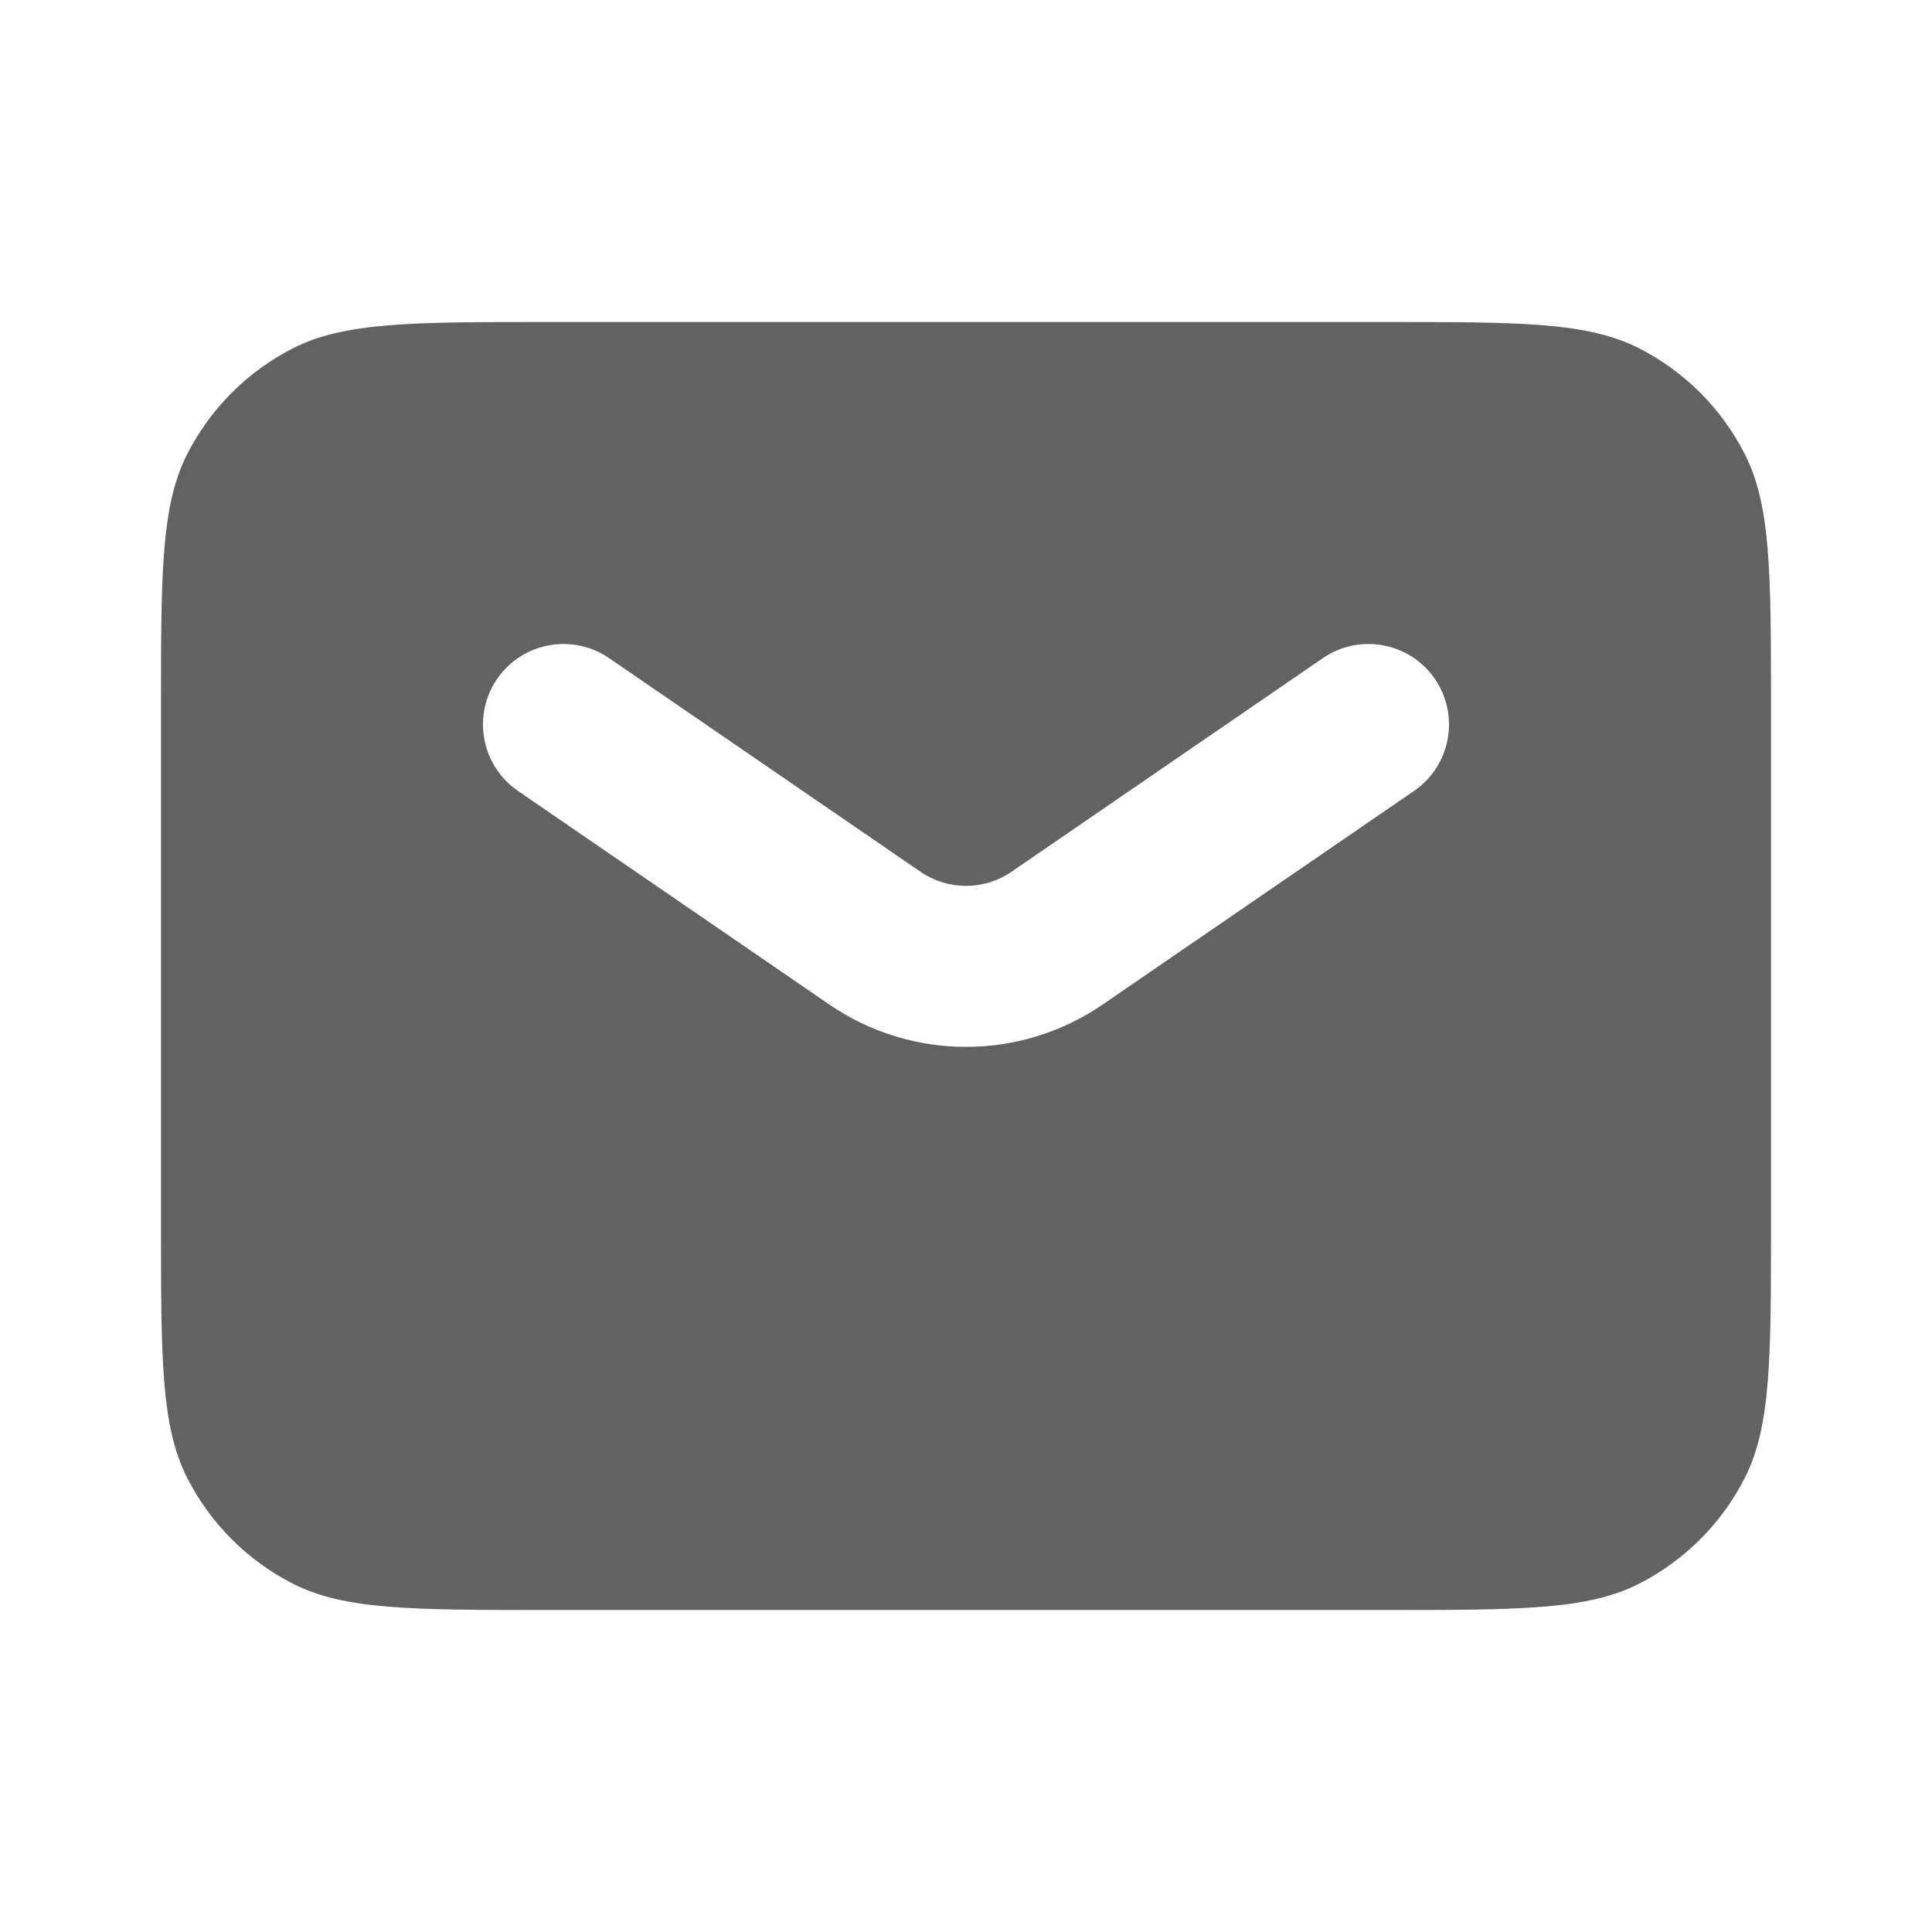
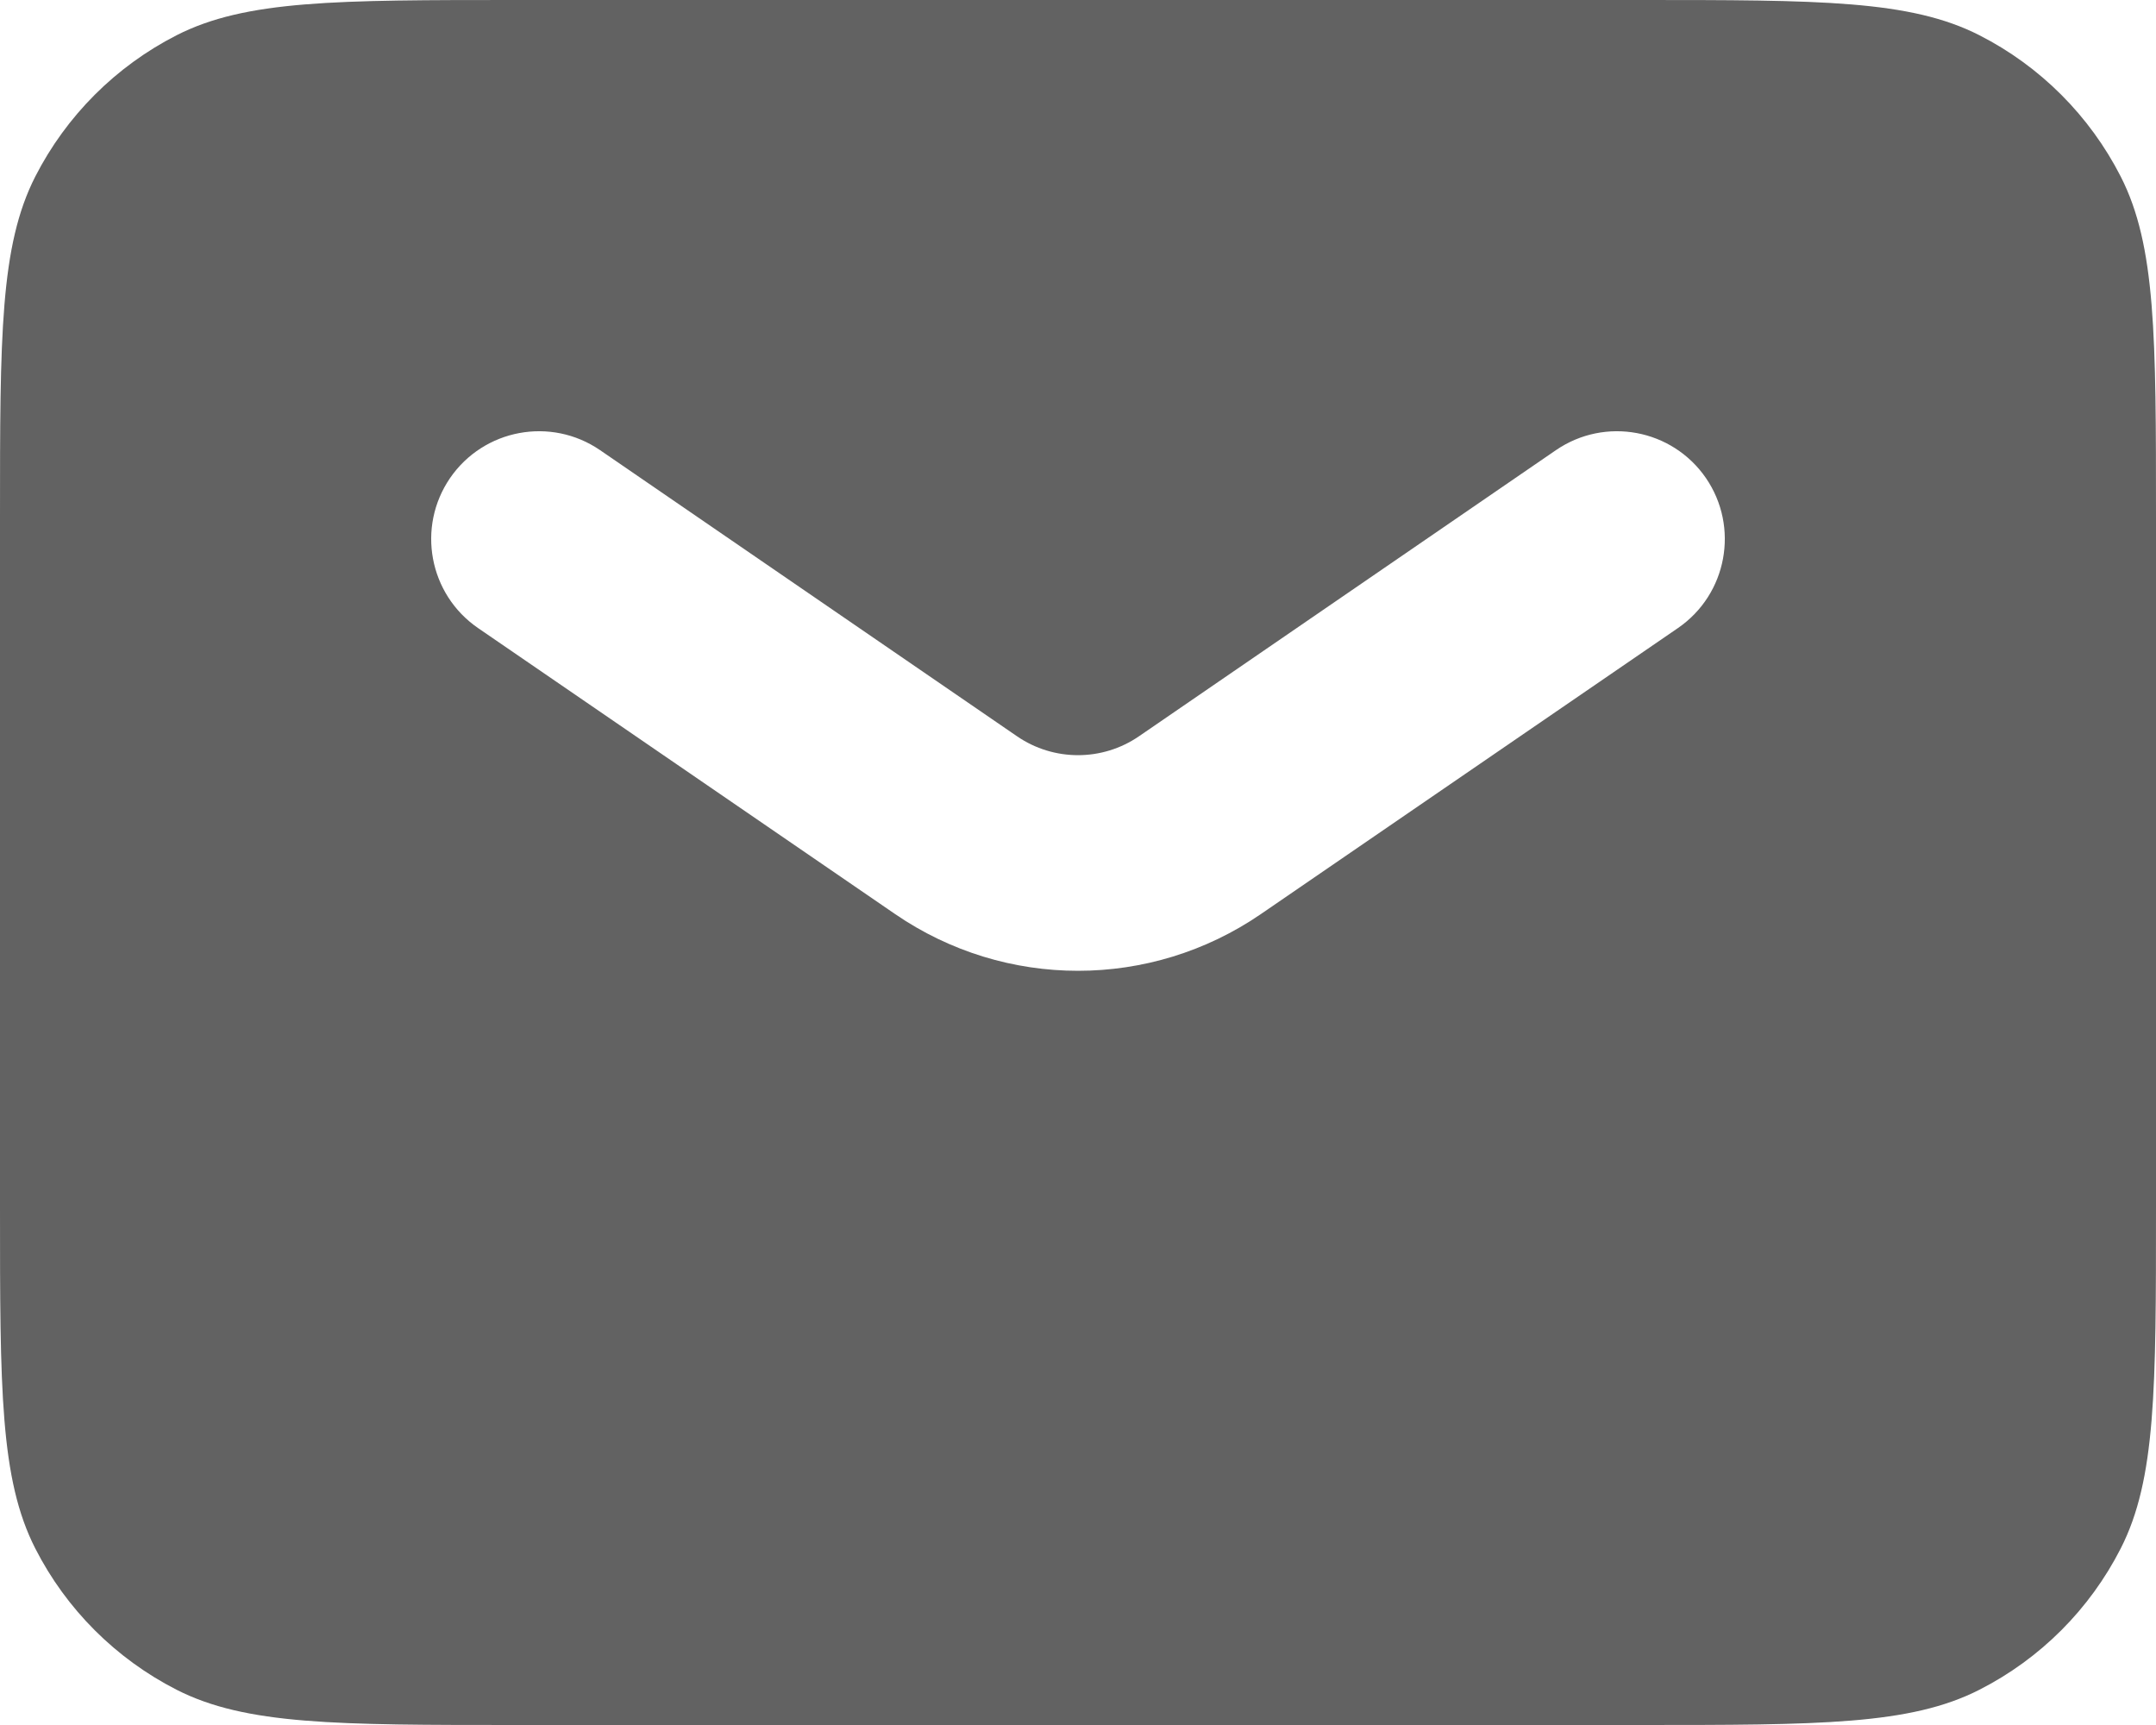
- <svg xmlns="http://www.w3.org/2000/svg" width="24" height="24" viewBox="0 0 24 24" fill="none">
-   <path fill-rule="evenodd" clip-rule="evenodd" d="M2.327 5.638C2 6.28 2 7.12 2 8.8V15.2C2 16.88 2 17.72 2.327 18.362C2.615 18.927 3.074 19.385 3.638 19.673C4.28 20 5.12 20 6.8 20H17.2C18.88 20 19.72 20 20.362 19.673C20.927 19.385 21.385 18.927 21.673 18.362C22 17.72 22 16.88 22 15.2V8.8C22 7.12 22 6.28 21.673 5.638C21.385 5.074 20.927 4.615 20.362 4.327C19.72 4 18.88 4 17.2 4H6.8C5.12 4 4.28 4 3.638 4.327C3.074 4.615 2.615 5.074 2.327 5.638ZM7.566 8.175C7.11 7.863 6.488 7.979 6.175 8.434C5.863 8.89 5.979 9.512 6.434 9.825L10.303 12.479C11.326 13.18 12.674 13.18 13.697 12.479L17.566 9.825C18.021 9.512 18.137 8.89 17.825 8.434C17.512 7.979 16.89 7.863 16.434 8.175L12.566 10.829C12.225 11.063 11.775 11.063 11.434 10.829L7.566 8.175Z" fill="#626262" />
+ <svg xmlns="http://www.w3.org/2000/svg" width="20" height="16" viewBox="0 0 20 16" fill="none">
+   <path fill-rule="evenodd" clip-rule="evenodd" d="M0.327 1.638C0 2.28 0 3.12 0 4.8V11.2C0 12.88 0 13.72 0.327 14.362C0.615 14.927 1.074 15.385 1.638 15.673C2.28 16 3.12 16 4.8 16H15.2C16.88 16 17.72 16 18.362 15.673C18.927 15.385 19.385 14.927 19.673 14.362C20 13.72 20 12.88 20 11.2V4.8C20 3.12 20 2.28 19.673 1.638C19.385 1.074 18.927 0.615 18.362 0.327C17.72 0 16.88 0 15.2 0H4.8C3.12 0 2.28 0 1.638 0.327C1.074 0.615 0.615 1.074 0.327 1.638ZM5.566 4.175C5.11 3.863 4.488 3.979 4.175 4.434C3.863 4.89 3.979 5.512 4.434 5.825L8.303 8.478C9.326 9.18 10.674 9.18 11.697 8.478L15.566 5.825C16.021 5.512 16.137 4.89 15.825 4.434C15.512 3.979 14.89 3.863 14.434 4.175L10.566 6.829C10.225 7.063 9.775 7.063 9.434 6.829L5.566 4.175Z" fill="#626262" />
</svg>
